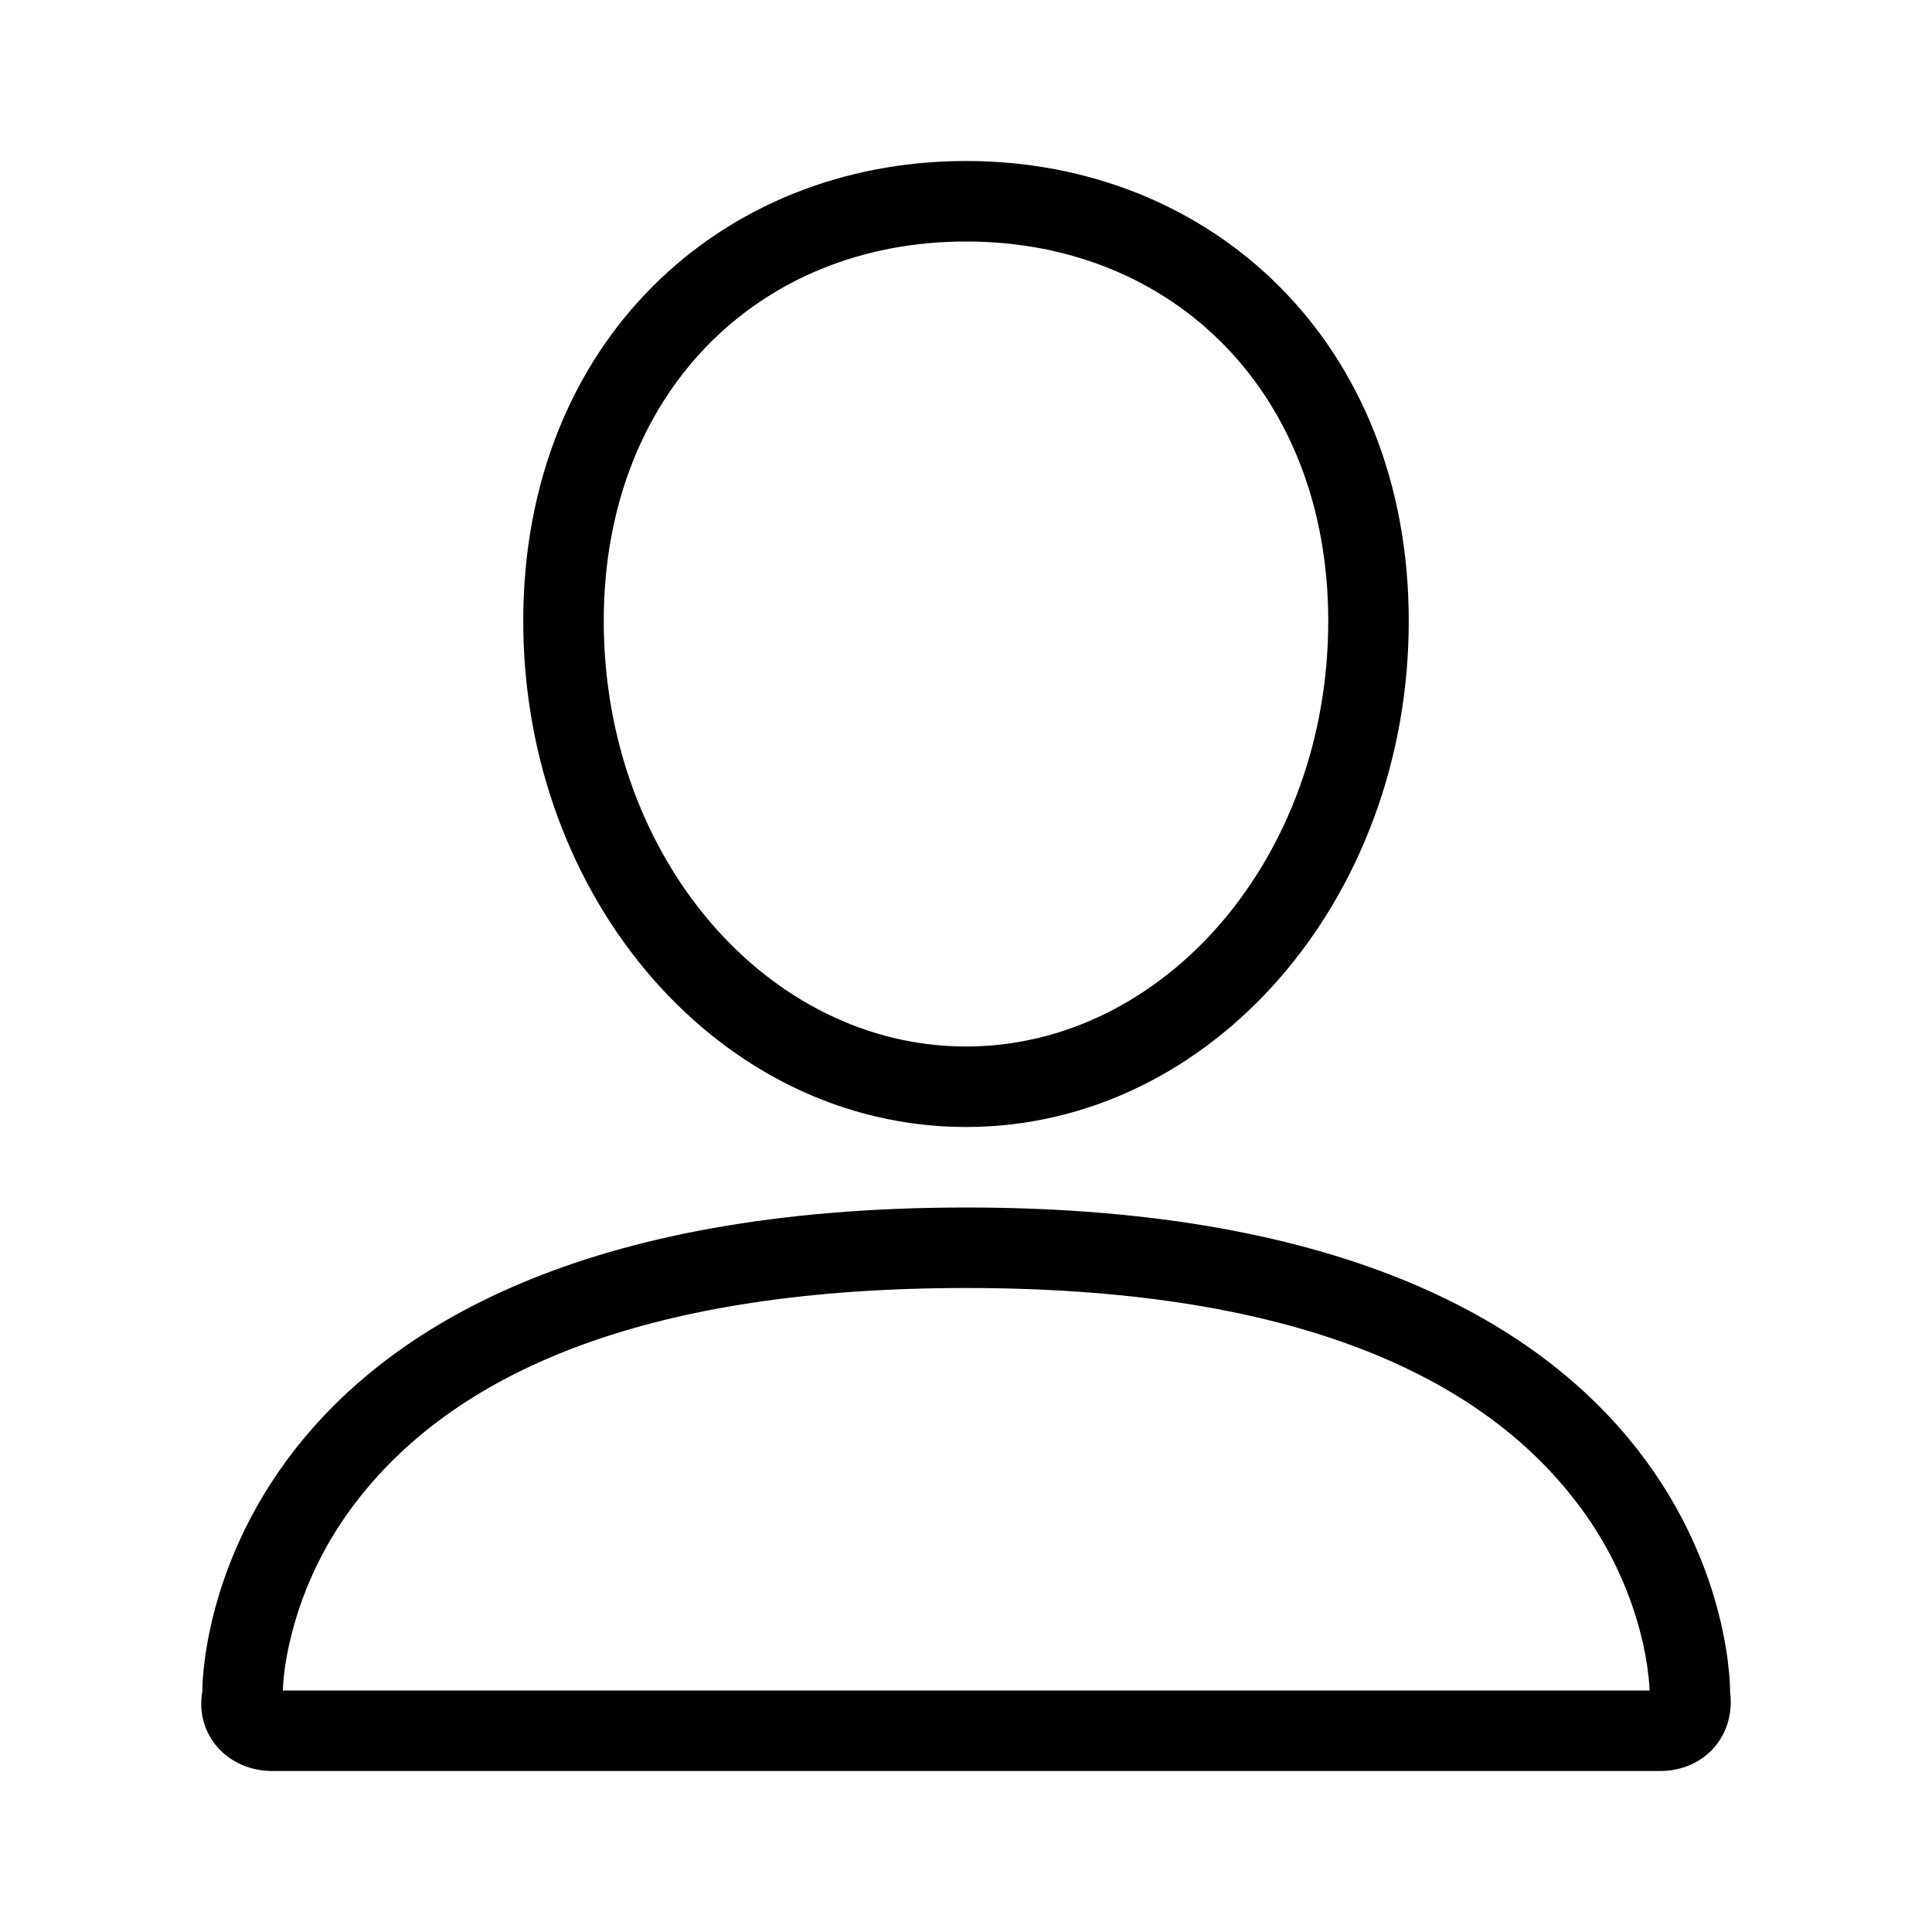
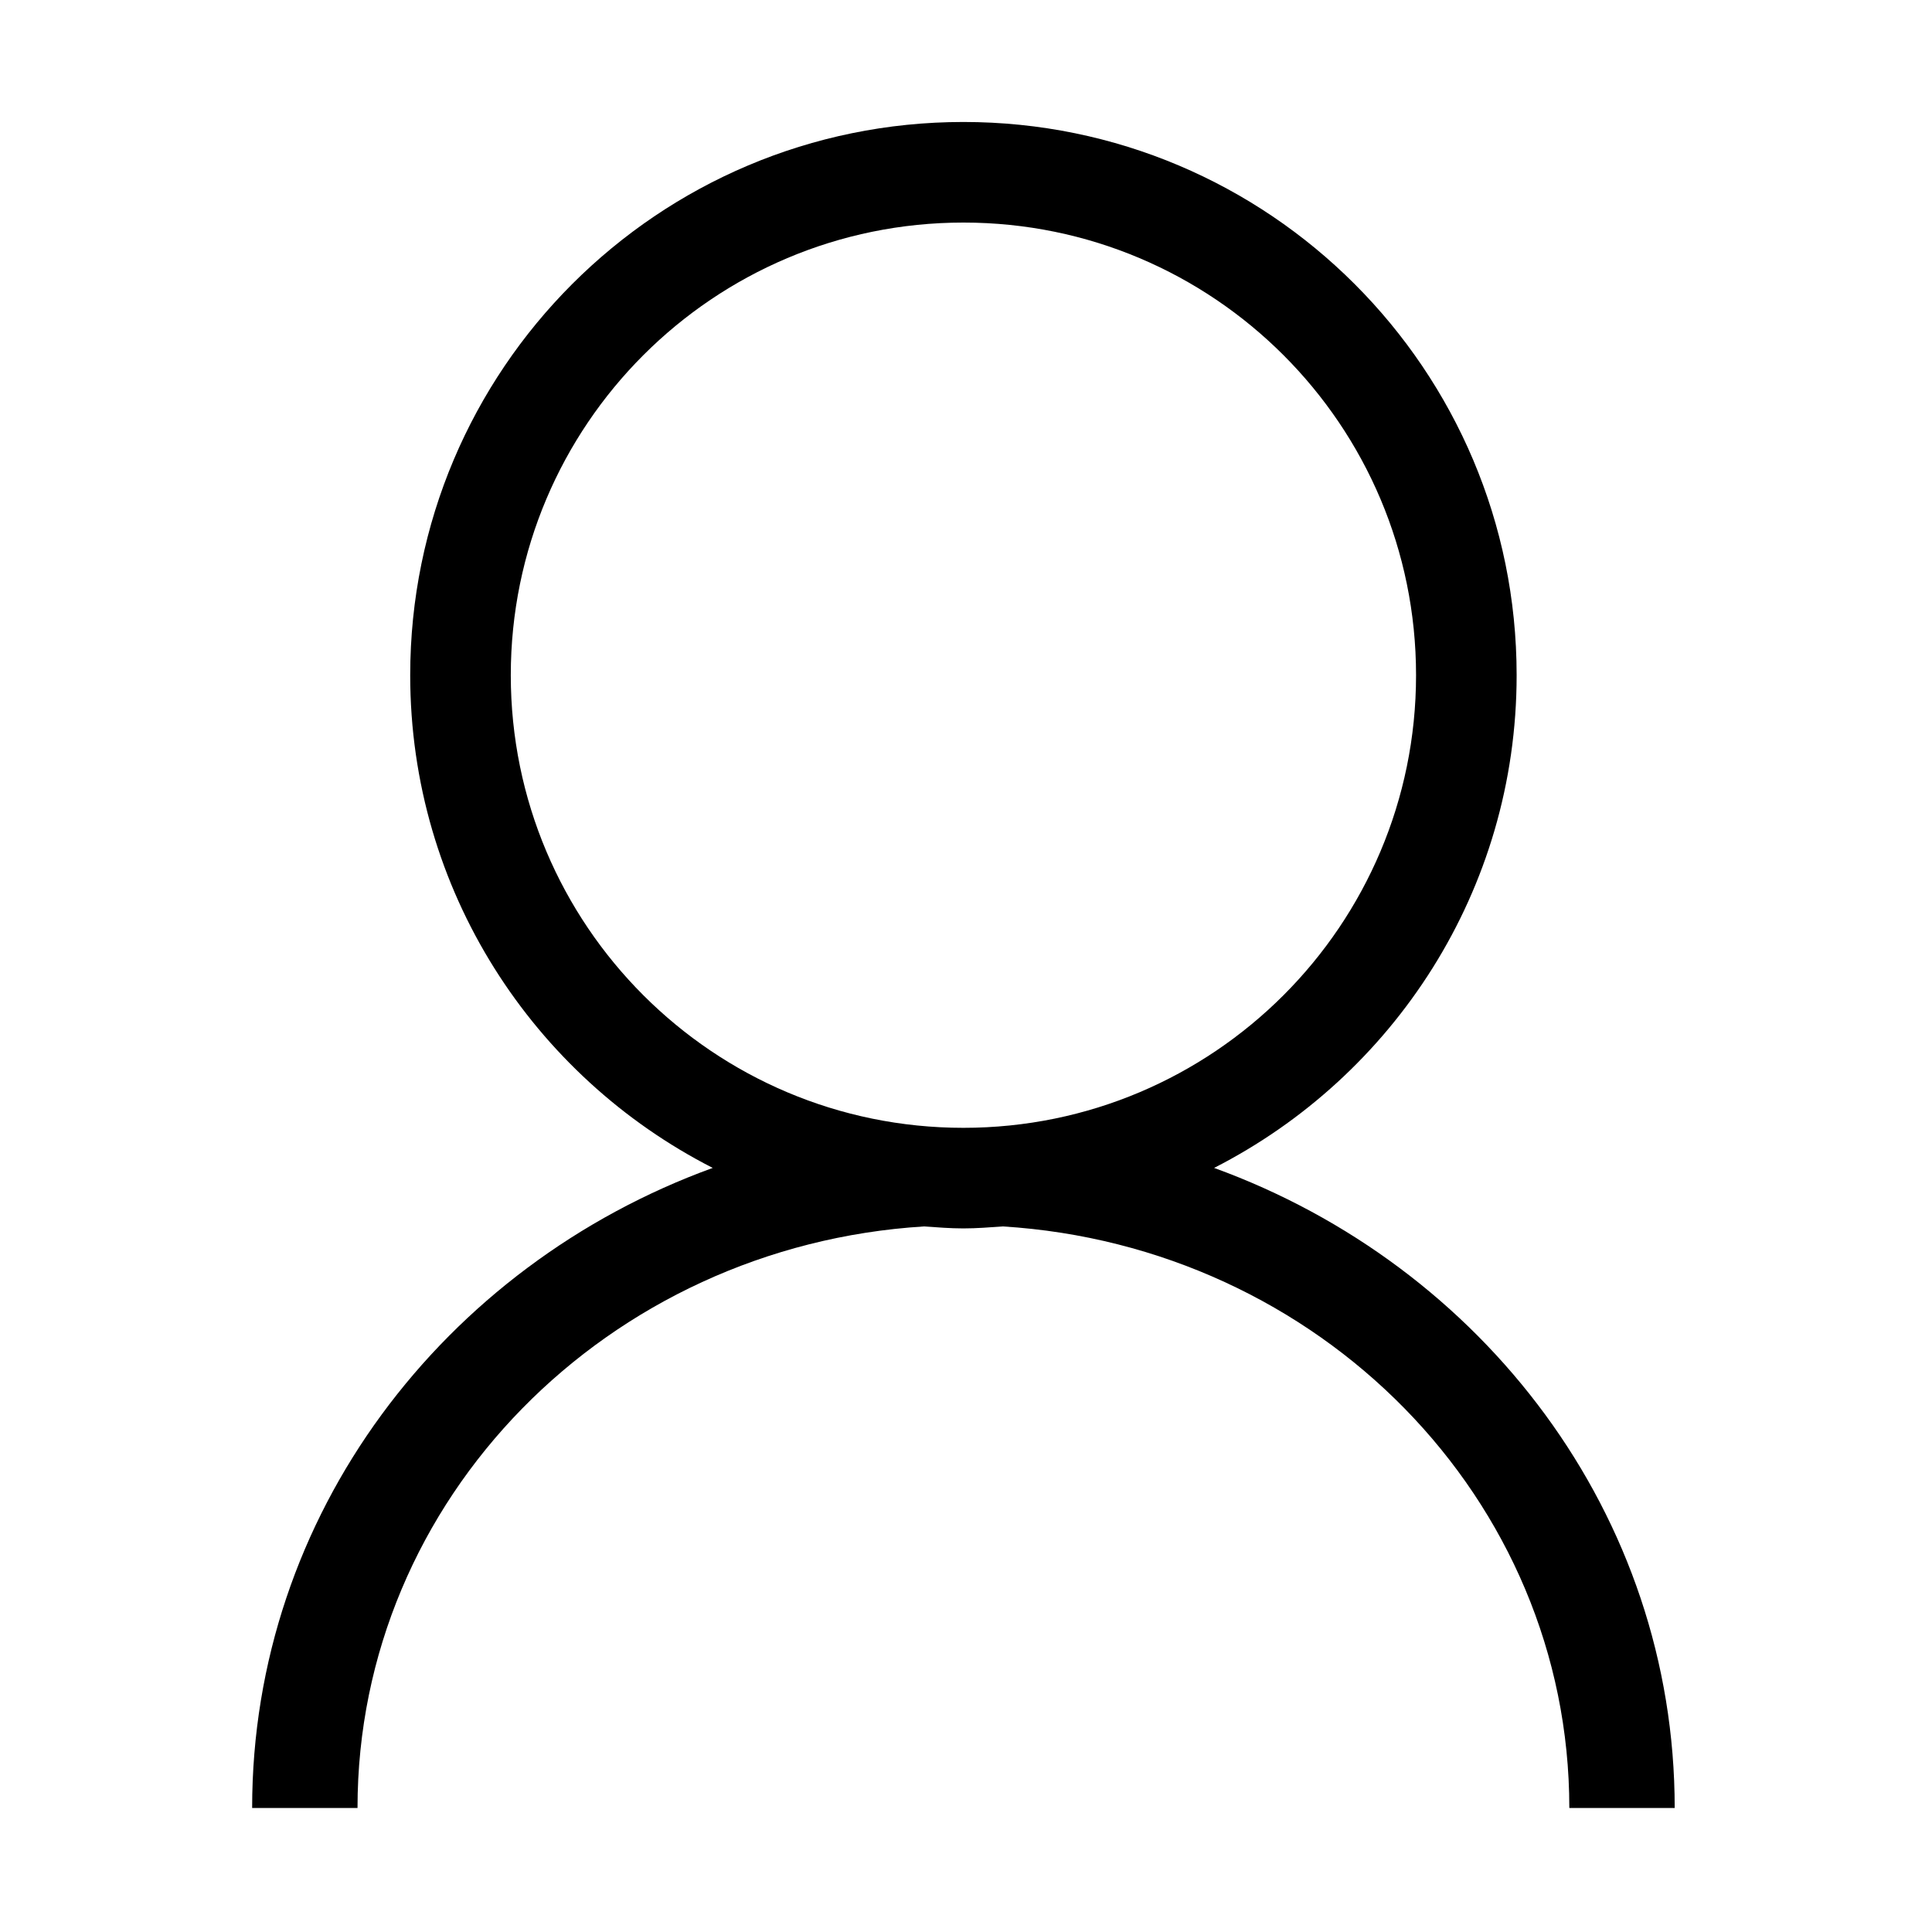
- <svg xmlns="http://www.w3.org/2000/svg" t="1609926006303" class="icon" viewBox="0 0 1024 1024" version="1.1" p-id="2771" width="20" height="20">
-   <path d="M704 329.152C704 209.365 622.848 128 512 128s-192 81.365-192 201.152c0 125.61 87.147 225.515 192 225.515s192-99.904 192-225.515z m42.667 0c0 147.563-104.491 268.181-234.667 268.181S277.333 476.715 277.333 329.152c0-147.605 104.491-243.819 234.667-243.819s234.667 96.214 234.667 243.819zM512.107 640c408.96 0 404.864 256.512 404.864 256.512 3.093 23.275-13.483 42.155-37.099 42.155H144.32c-23.573 0-41.088-19.136-37.077-42.155 0 0-4.096-256.512 404.864-256.512zM149.909 896l0.064 3.861-0.704 3.968c0.683-3.882-2.837-7.829-4.949-7.829h735.552c-2.155 0-5.504 3.819-5.205 6.144l-0.427-3.157 0.064-3.158c0-0.853-0.128-3.349-0.533-7.125a161.813 161.813 0 0 0-4.267-23.083 192.96 192.96 0 0 0-35.243-71.104c-53.93-69.056-155.626-111.85-322.154-111.85-166.55 0-268.224 42.794-322.176 111.85a192.96 192.96 0 0 0-35.243 71.104c-2.176 8.427-3.541 16.192-4.267 23.083a81.045 81.045 0 0 0-0.512 7.296z" p-id="2772" />
+ <svg xmlns="http://www.w3.org/2000/svg" t="1609926938362" class="icon" viewBox="0 0 1024 1024" version="1.1" p-id="8256" width="20" height="20">
+   <path d="M887.624 958.262l-55.851 0c0-164.008-132.685-297.829-300.273-308.232l0 0c-6.92 0.489-13.823 1.053-20.868 1.053-7.045 0-13.949-0.564-20.868-1.053l0 0c-167.589 10.402-300.273 144.224-300.273 308.232l-55.851 0c0-155.369 101.601-287.455 244.123-339.245-95.089-48.484-160.347-147.094-160.347-261.15 0-161.939 131.277-293.216 293.216-293.216s293.216 131.277 293.216 293.216c0 114.056-65.258 212.666-160.347 261.15C786.023 670.807 887.624 802.894 887.624 958.262zM750.536 357.867c0-132.495-107.409-239.904-239.904-239.904s-239.904 107.409-239.904 239.904 107.409 239.904 239.904 239.904S750.536 490.361 750.536 357.867z" p-id="8257" />
</svg>
